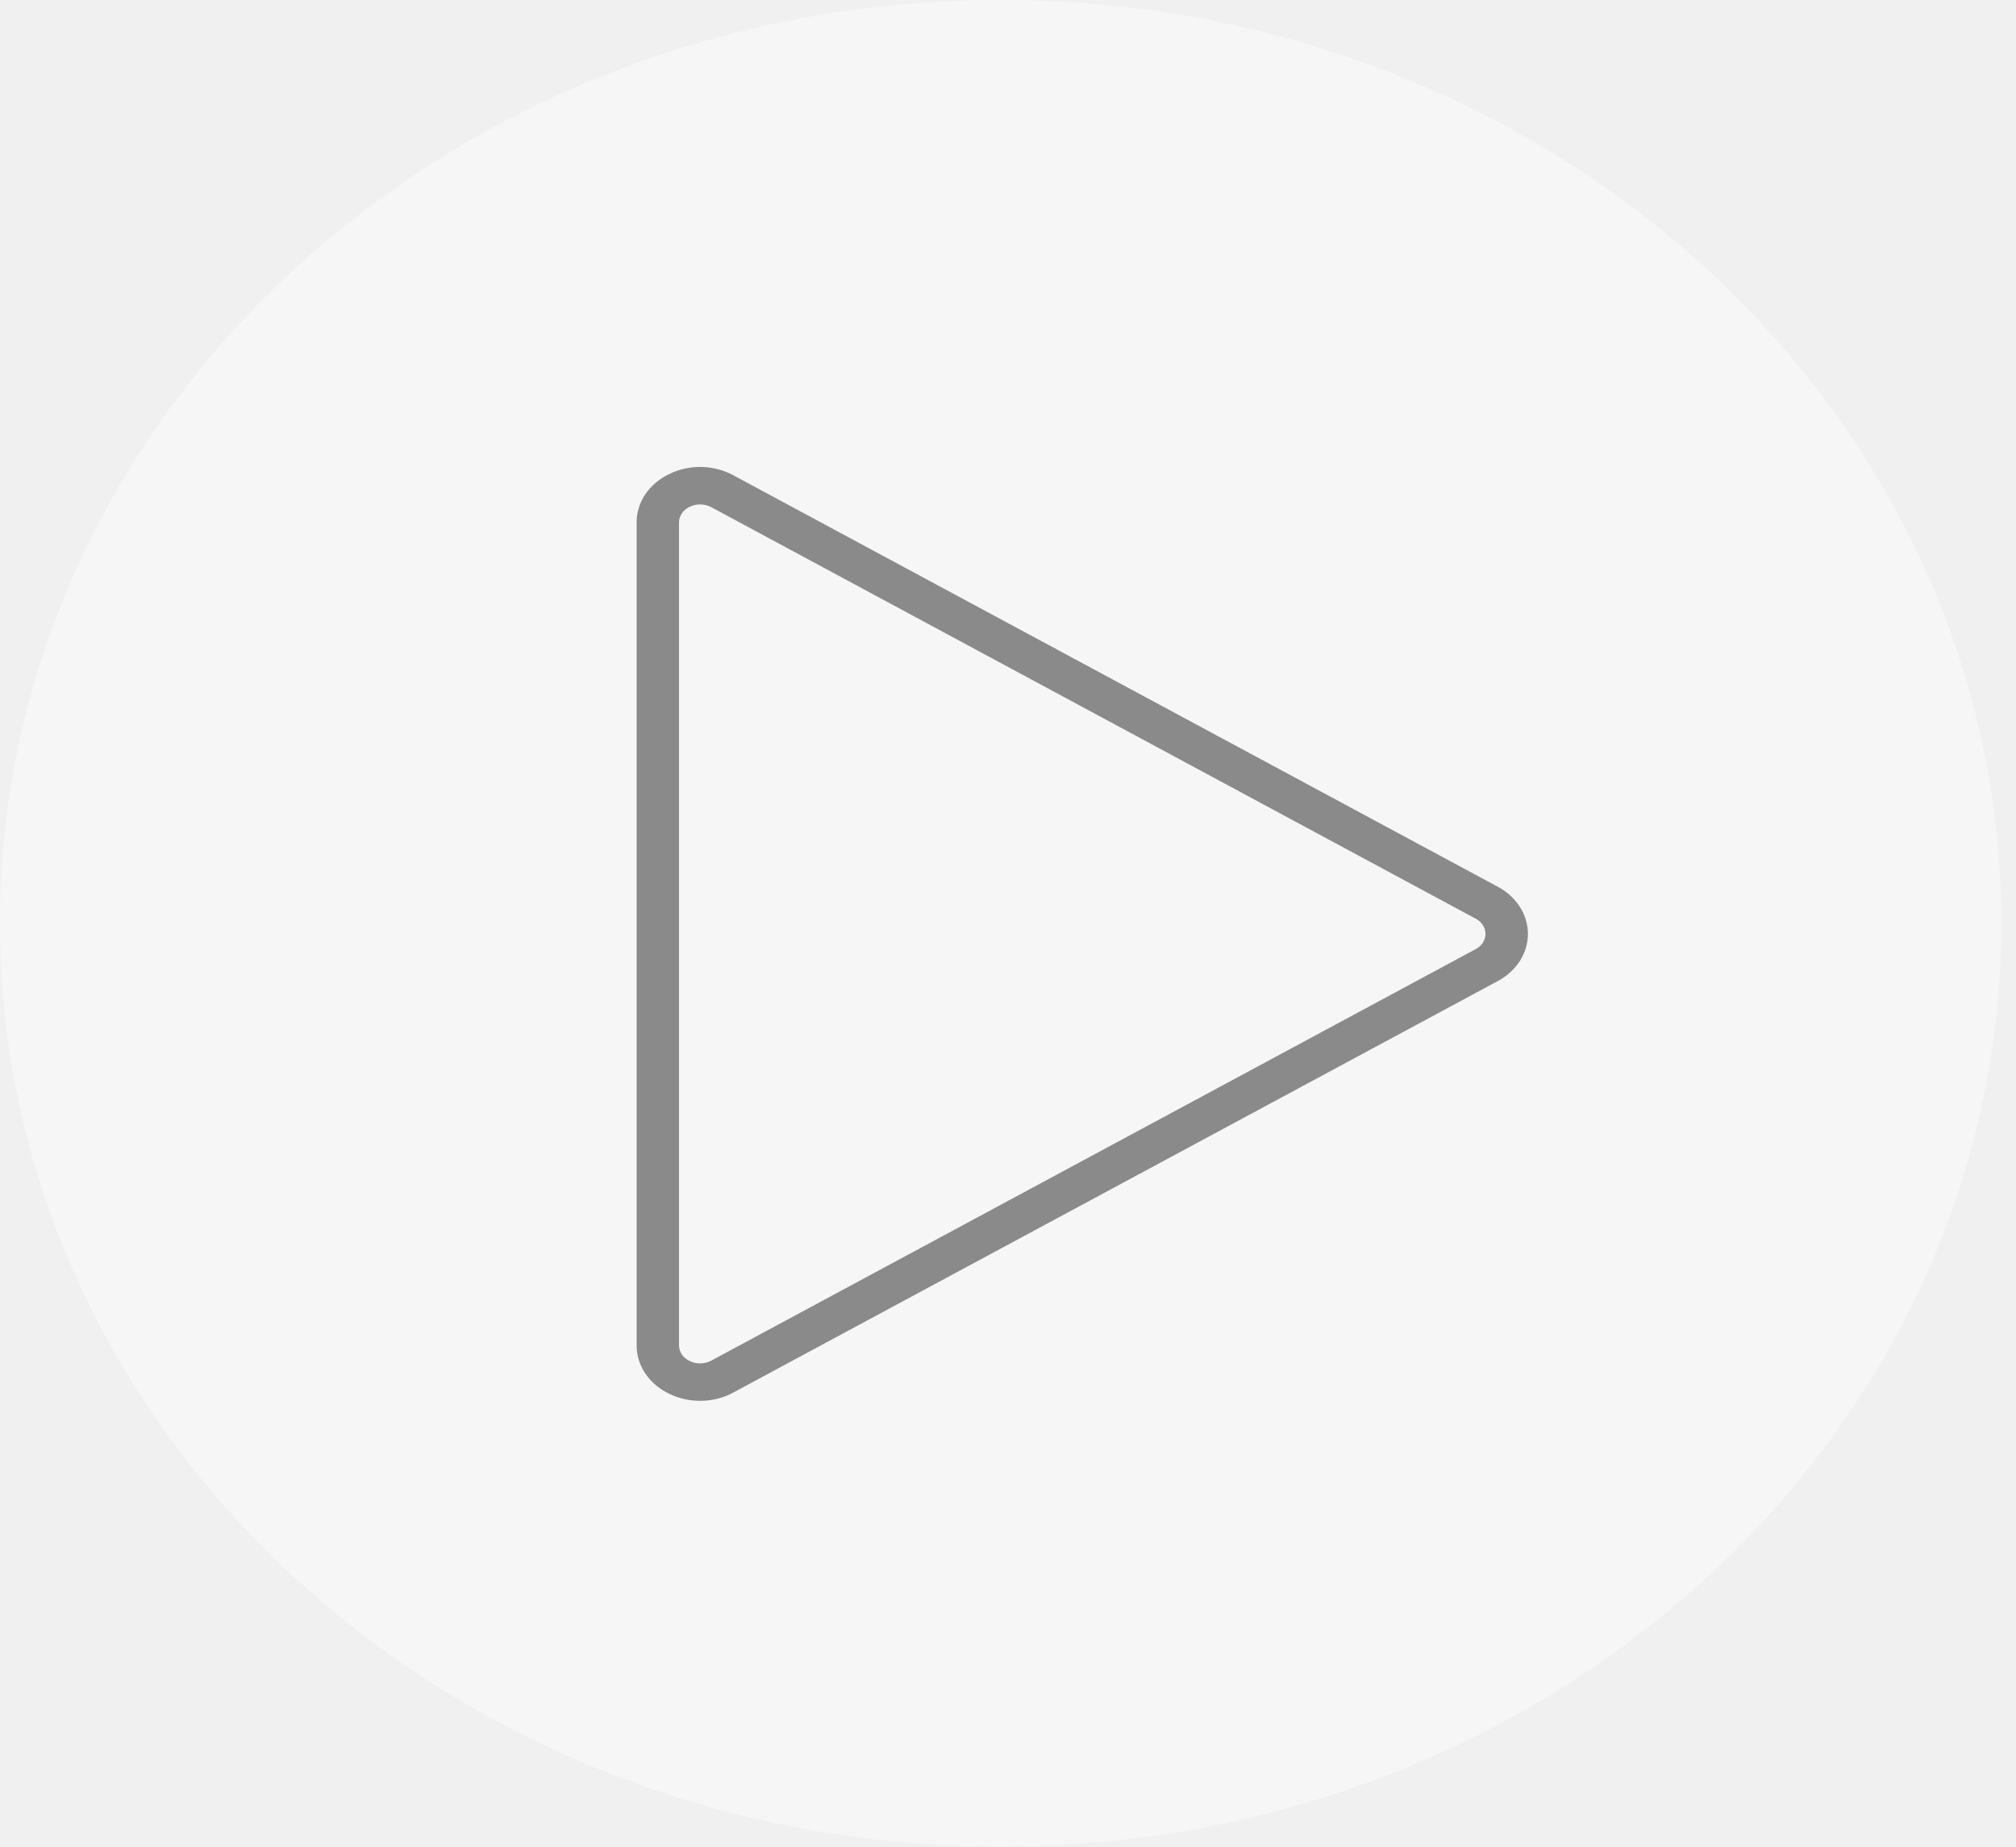
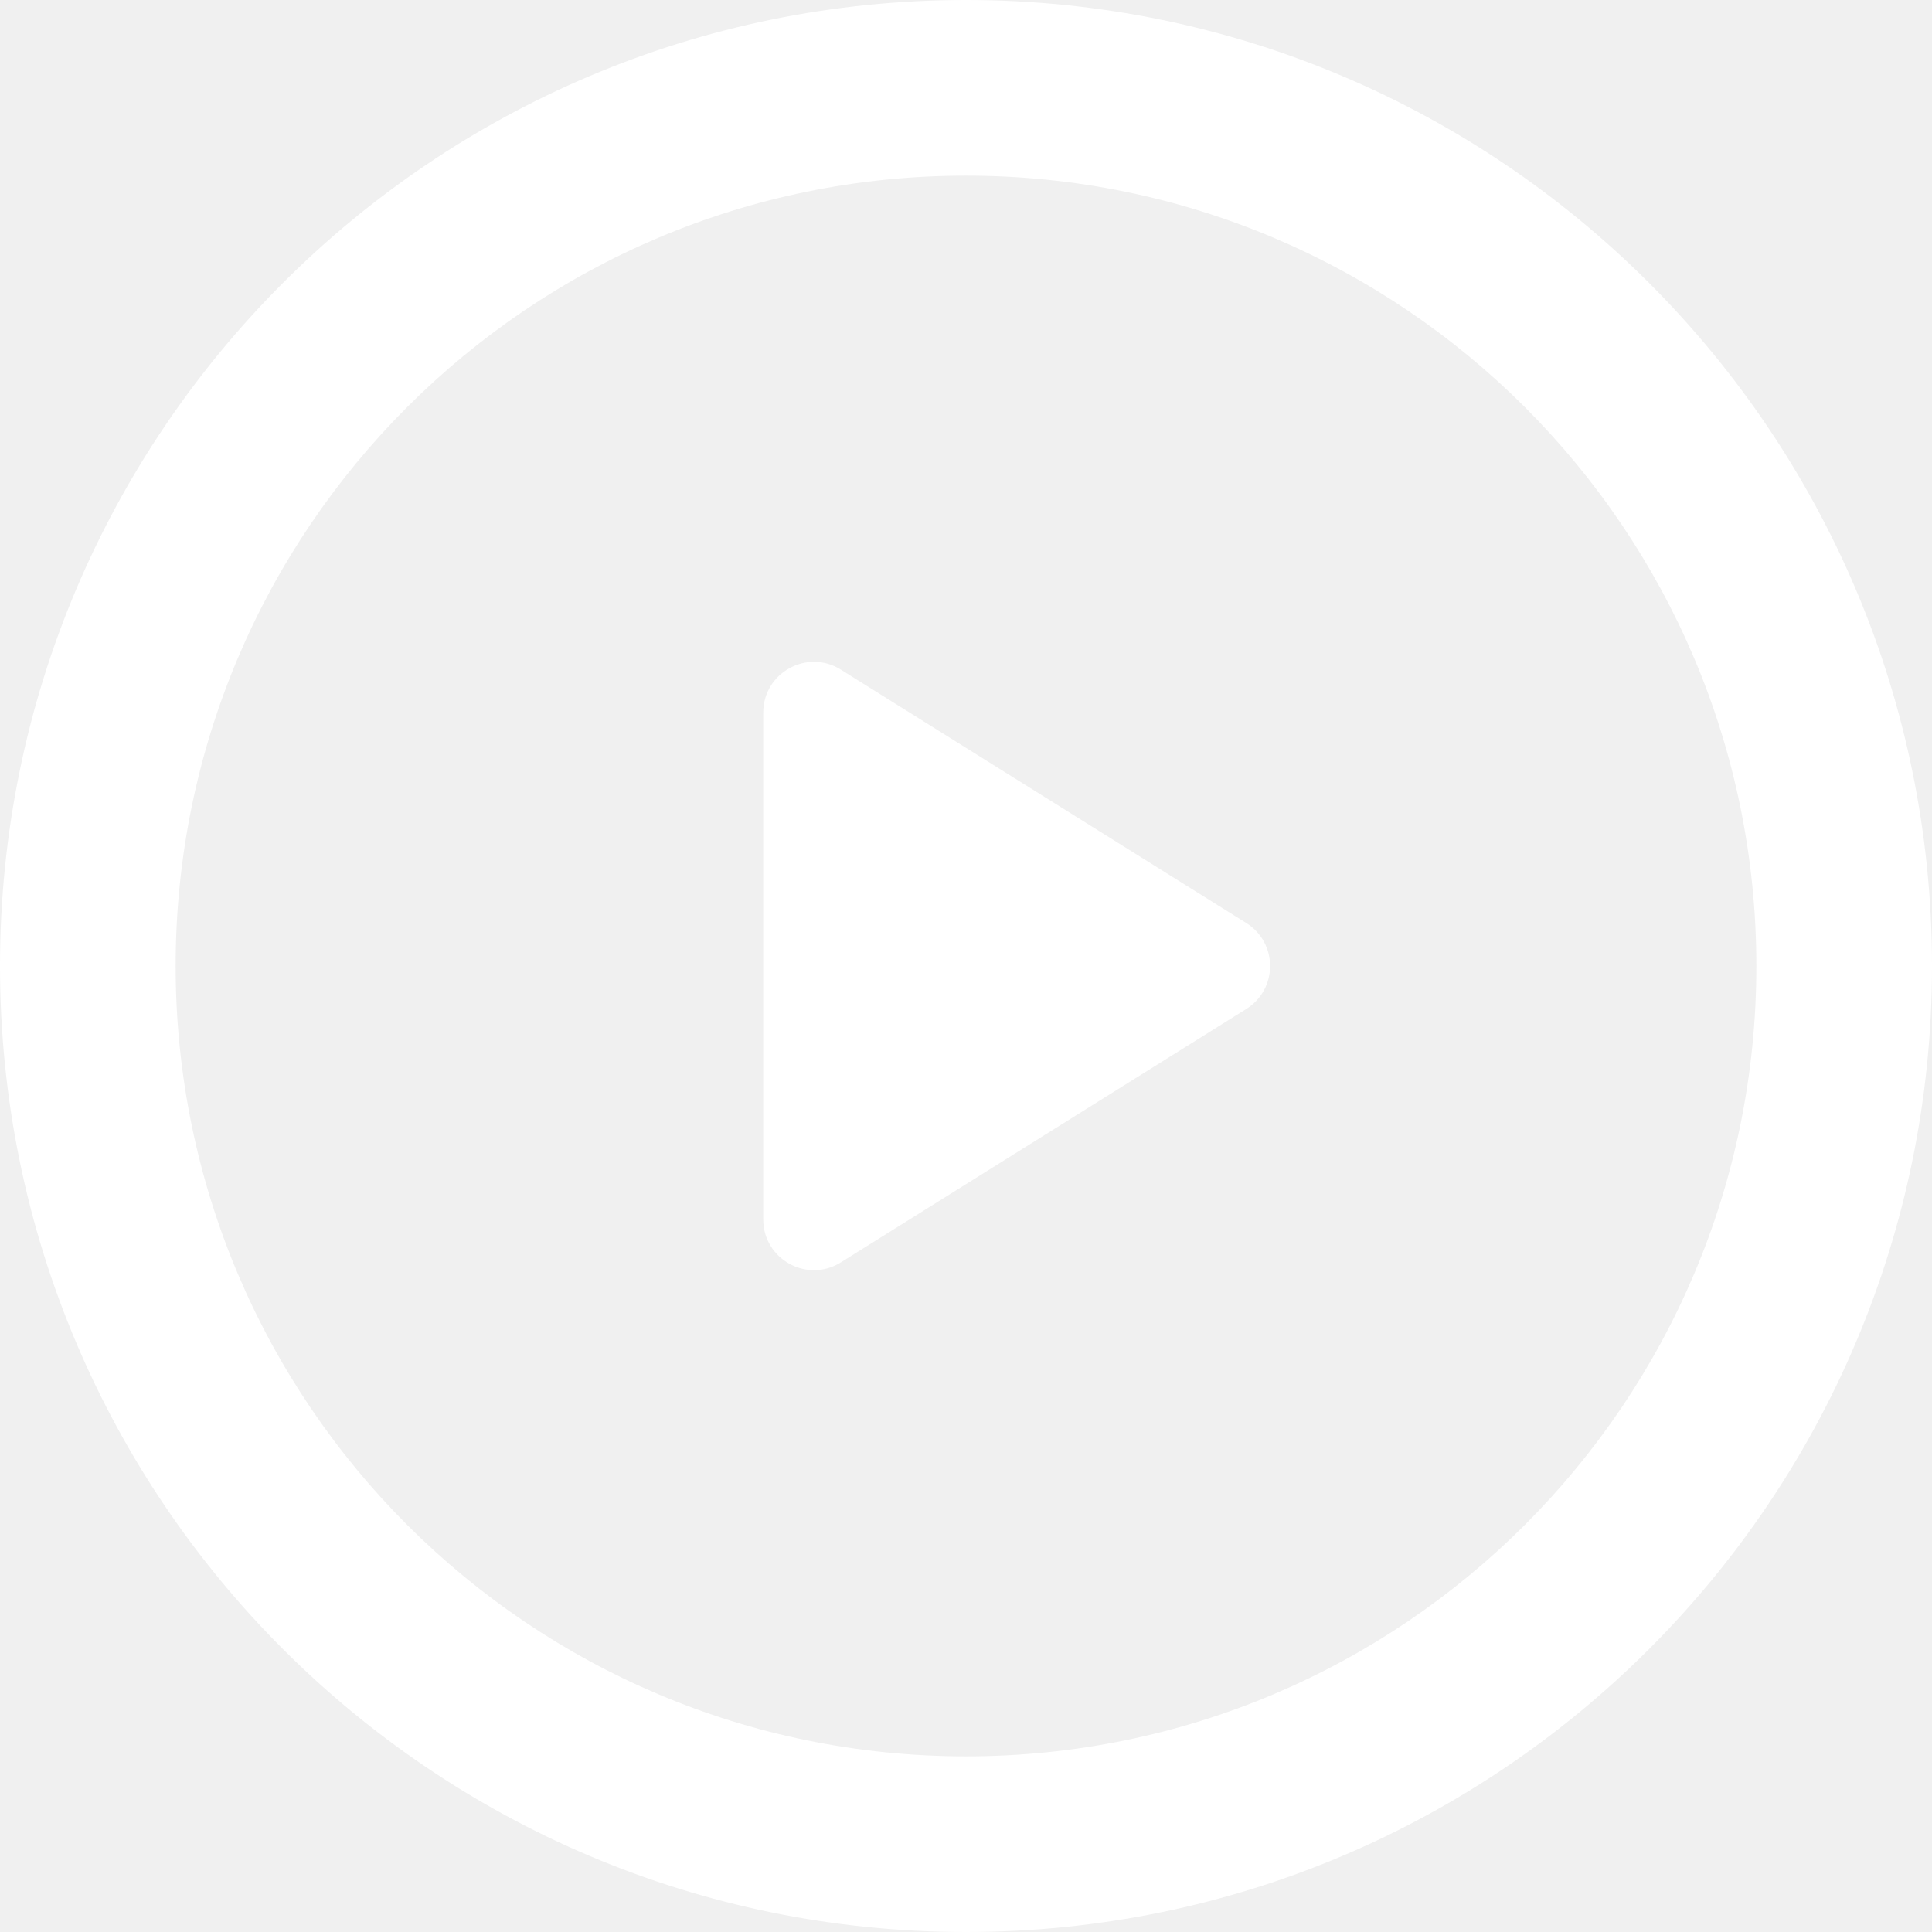
- <svg xmlns="http://www.w3.org/2000/svg" width="95" height="87" viewBox="0 0 95 87" fill="none">
-   <ellipse cx="47.153" cy="43.5" rx="47.153" ry="43.5" fill="white" fill-opacity="0.43" />
-   <path d="M70.58 41.778L34.56 22.394C34.105 22.145 33.582 22.009 33.047 22C32.511 21.992 31.983 22.11 31.517 22.343C31.055 22.567 30.671 22.896 30.404 23.296C30.136 23.696 29.997 24.152 30 24.616V63.384C29.997 63.848 30.136 64.304 30.404 64.704C30.671 65.104 31.055 65.433 31.517 65.657C31.983 65.89 32.511 66.008 33.047 65.999C33.582 65.991 34.105 65.855 34.56 65.606L70.58 46.222C71.014 45.99 71.372 45.664 71.621 45.275C71.869 44.886 72 44.447 72 44C72 43.553 71.869 43.114 71.621 42.725C71.372 42.336 71.014 42.01 70.58 41.778ZM69.535 44.719L33.515 64.106C33.362 64.188 33.188 64.233 33.009 64.236C32.83 64.239 32.653 64.199 32.498 64.121C32.346 64.05 32.219 63.944 32.131 63.814C32.043 63.684 31.997 63.536 31.997 63.384V24.616C31.997 24.464 32.043 24.316 32.131 24.186C32.219 24.056 32.346 23.95 32.498 23.879C32.653 23.801 32.83 23.761 33.009 23.764C33.188 23.767 33.362 23.812 33.515 23.894L69.535 43.281C69.677 43.355 69.795 43.46 69.876 43.586C69.958 43.712 70.001 43.855 70.001 44C70.001 44.145 69.958 44.288 69.876 44.414C69.795 44.54 69.677 44.645 69.535 44.719Z" fill="#121212" fill-opacity="0.47" />
+ <svg xmlns="http://www.w3.org/2000/svg" width="57" height="57" viewBox="0 0 57 57" fill="none">
+   <path fill-rule="evenodd" clip-rule="evenodd" d="M28.5 57C44.24 57 57 44.24 57 28.5C57 12.76 44.24 0 28.5 0C12.76 0 0 12.76 0 28.5C0 44.24 12.76 57 28.5 57ZM28.5 51.818C15.622 51.818 5.182 41.378 5.182 28.5C5.182 15.622 15.622 5.182 28.5 5.182C41.378 5.182 51.818 15.622 51.818 28.5C51.818 41.378 41.378 51.818 28.5 51.818ZM22.518 21.023V35.977C22.518 37.151 23.81 37.867 24.806 37.245L36.769 29.768C37.706 29.182 37.706 27.818 36.769 27.232L24.806 19.755C23.81 19.133 22.518 19.849 22.518 21.023Z" fill="white" />
</svg>
